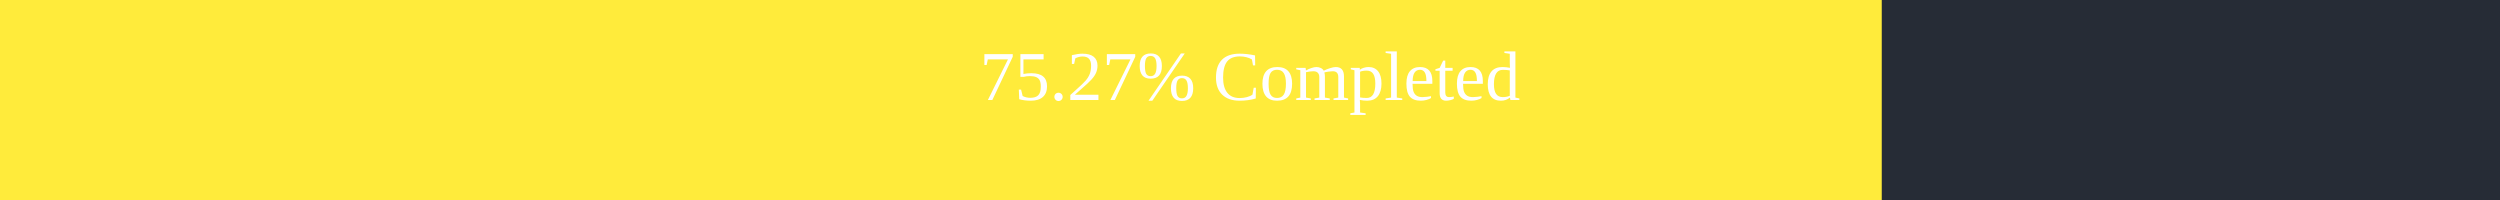
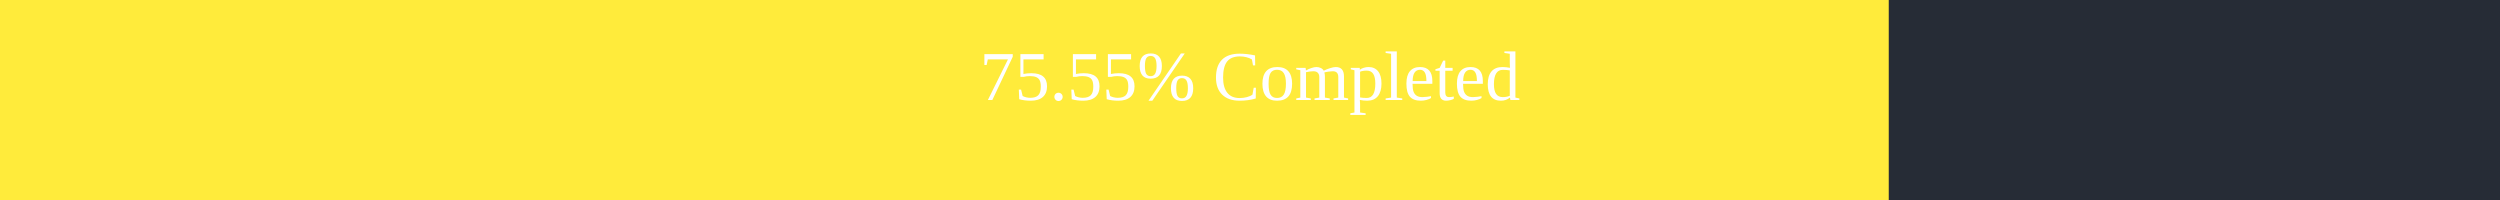
<svg xmlns="http://www.w3.org/2000/svg" width="500" height="40">
  <rect x="0" y="0" width="500" height="40" fill="#262C36" />
-   <rect x="0" y="0" width="376.35" height="40" fill="#ffeb3b" />
+   <rect x="0" y="0" width="377.75" height="40" fill="#ffeb3b" />
  <text x="250" y="20" text-anchor="middle" alignment-baseline="middle" font-size="14" fill="white">
-         75.27% Completed
+         75.55% Completed
      </text>
</svg>
